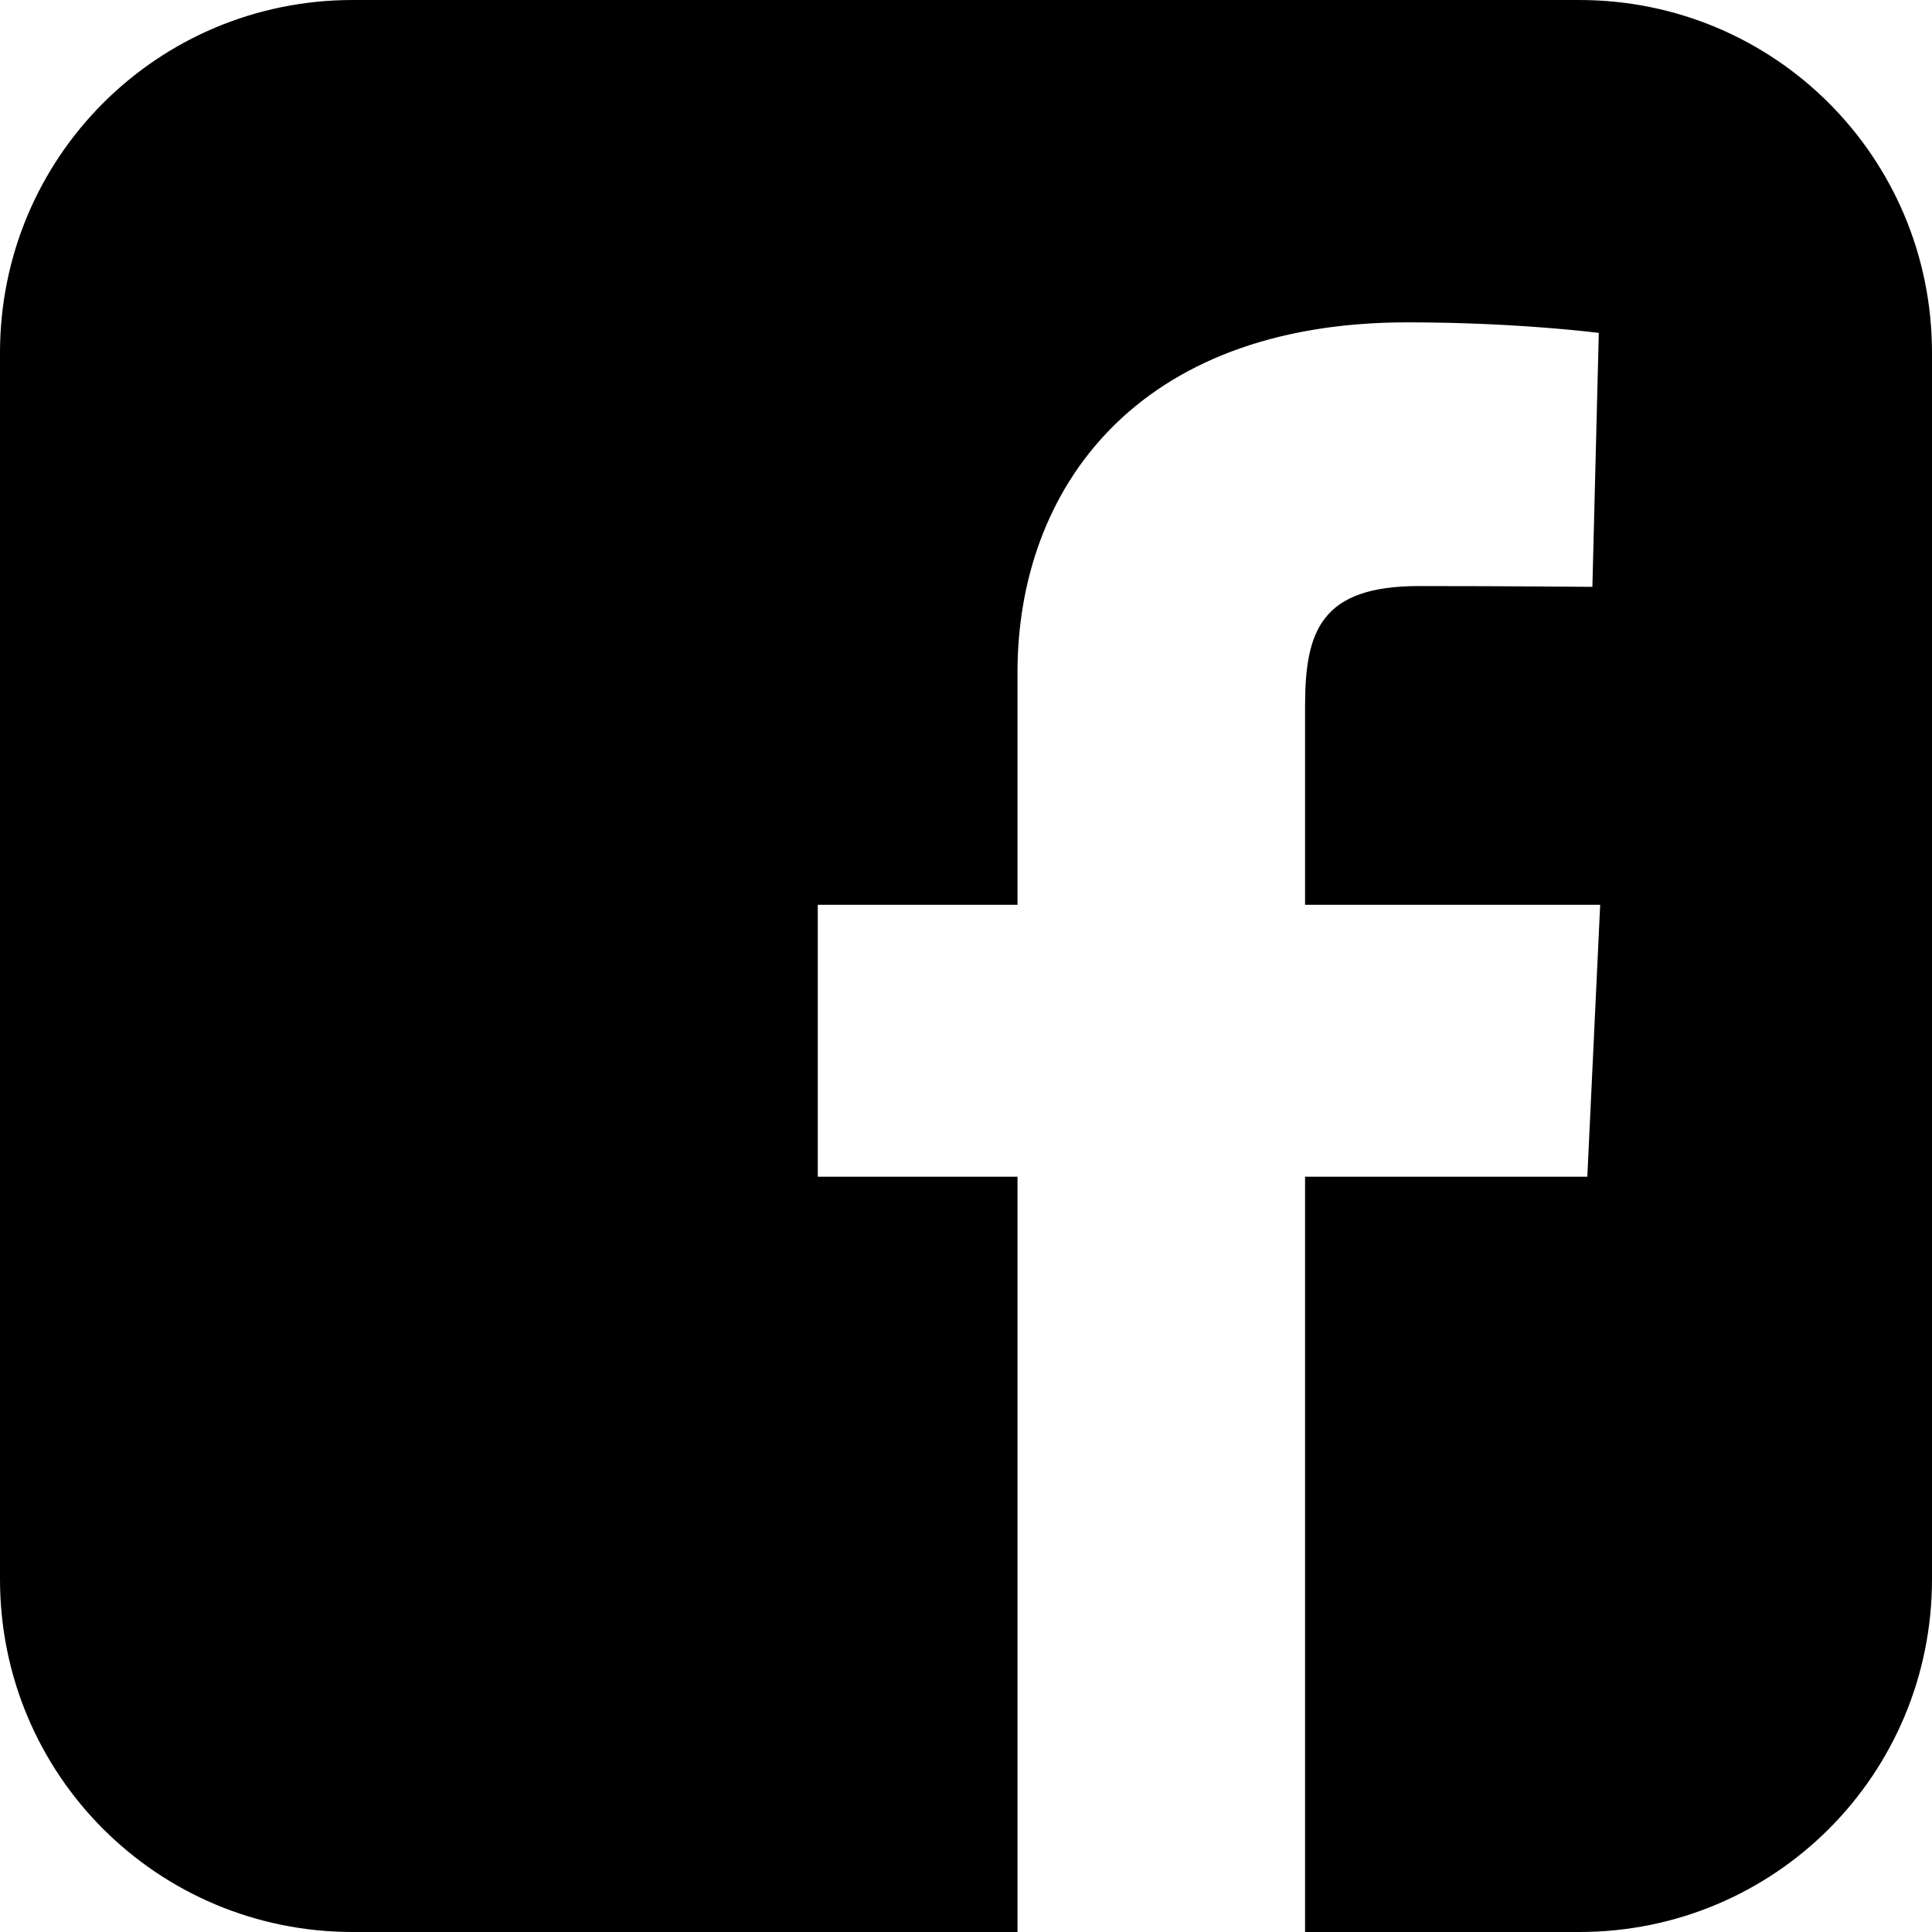
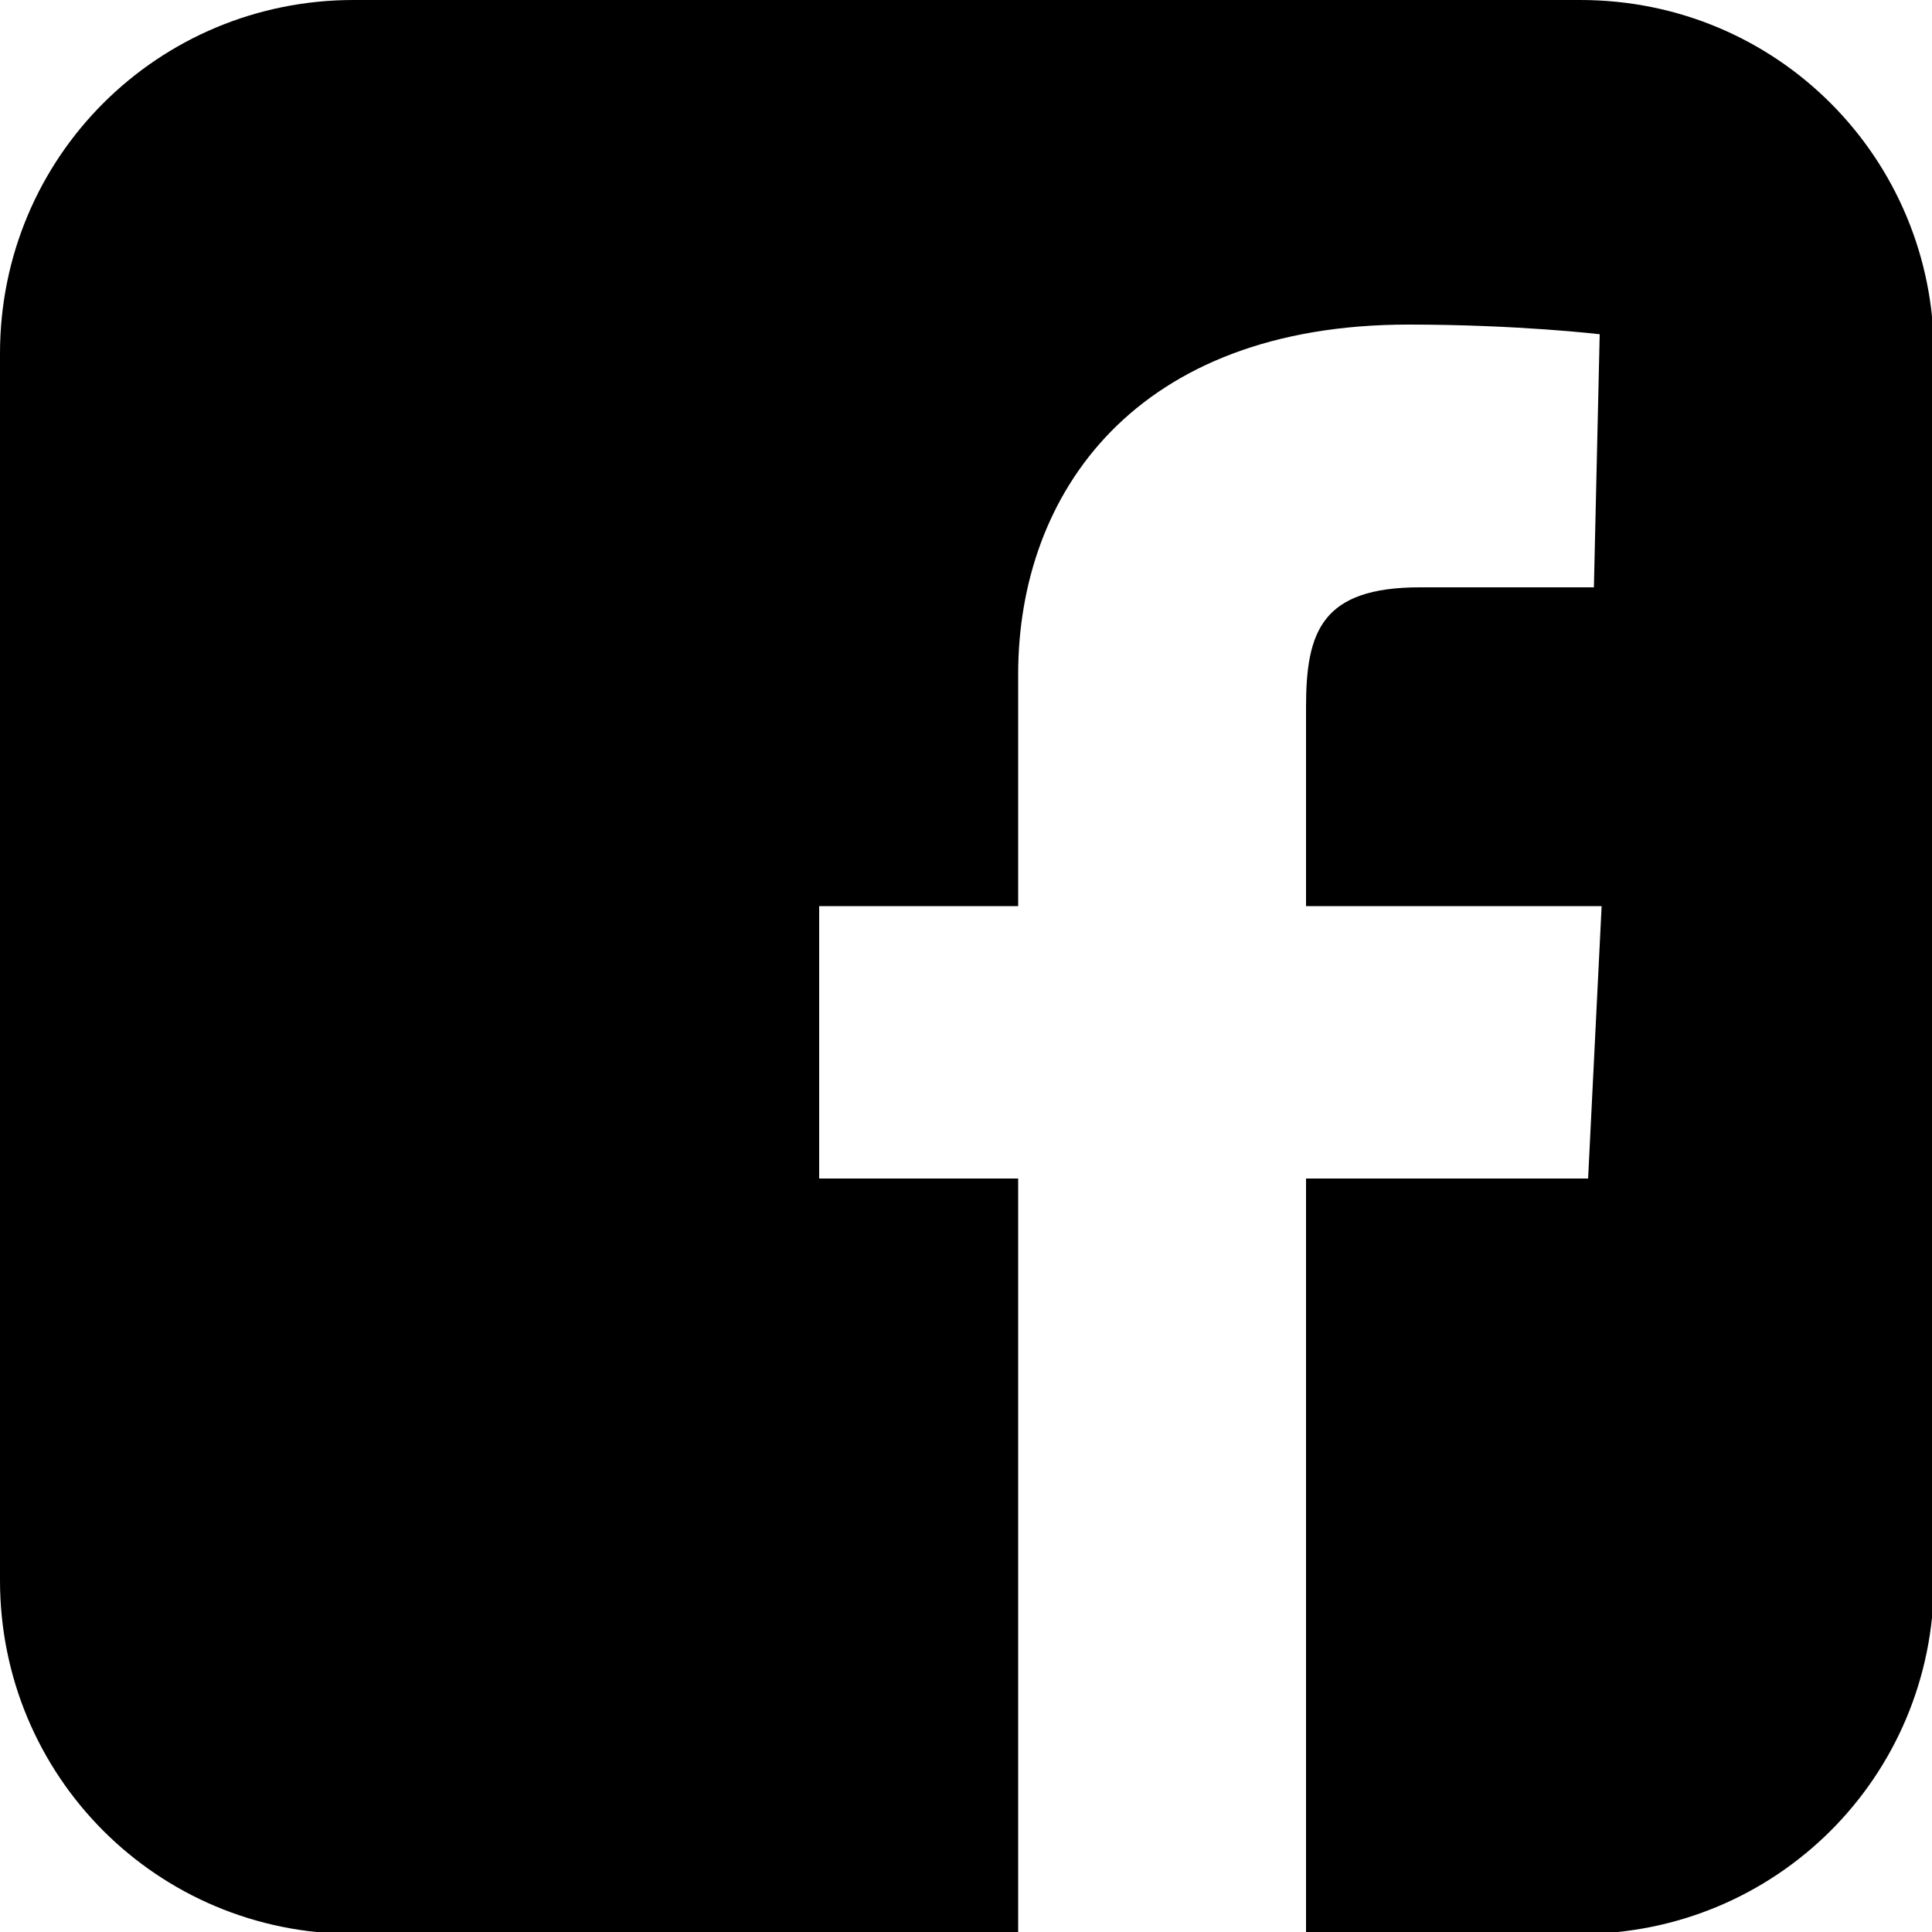
<svg xmlns="http://www.w3.org/2000/svg" width="1000" height="1000">
-   <path d="M182.594 0c-101.149 0 -182.594 81.445 -182.594 182.594l0 634.813c0 101.149 81.445 182.594 182.594 182.594l344.063 0l0 -390.938l-103.375 0l0 -140.75l103.375 0l0 -120.25c0 -94.475 61.079 -181.219 201.781 -181.219 56.968 0 99.094 5.469 99.094 5.469l-3.313 131.438s-42.963 -.406 -89.844 -.406c-50.739 0 -58.875 23.378 -58.875 62.188l0 102.781l152.75 0l-6.656 140.75l-146.094 0l0 390.938l141.906 0c101.149 0 182.594 -81.445 182.594 -182.594l0 -634.813c0 -101.149 -81.445 -182.594 -182.594 -182.594l-634.813 0z" />
+   <path d="M183 0c-101 0-183 81-183 183v635c0 101 81 183 183 183h344v-391h-103v-141h103v-120c0-94 61-181 202-181 57 0 99 5 99 5l-3 131s-43 0-90 0c-51 0-59 23-59 62v103h153l-7 141h-146v391h142c101 0 183-81 183-183v-635c0-101-81-183-183-183h-635z" />
</svg>
